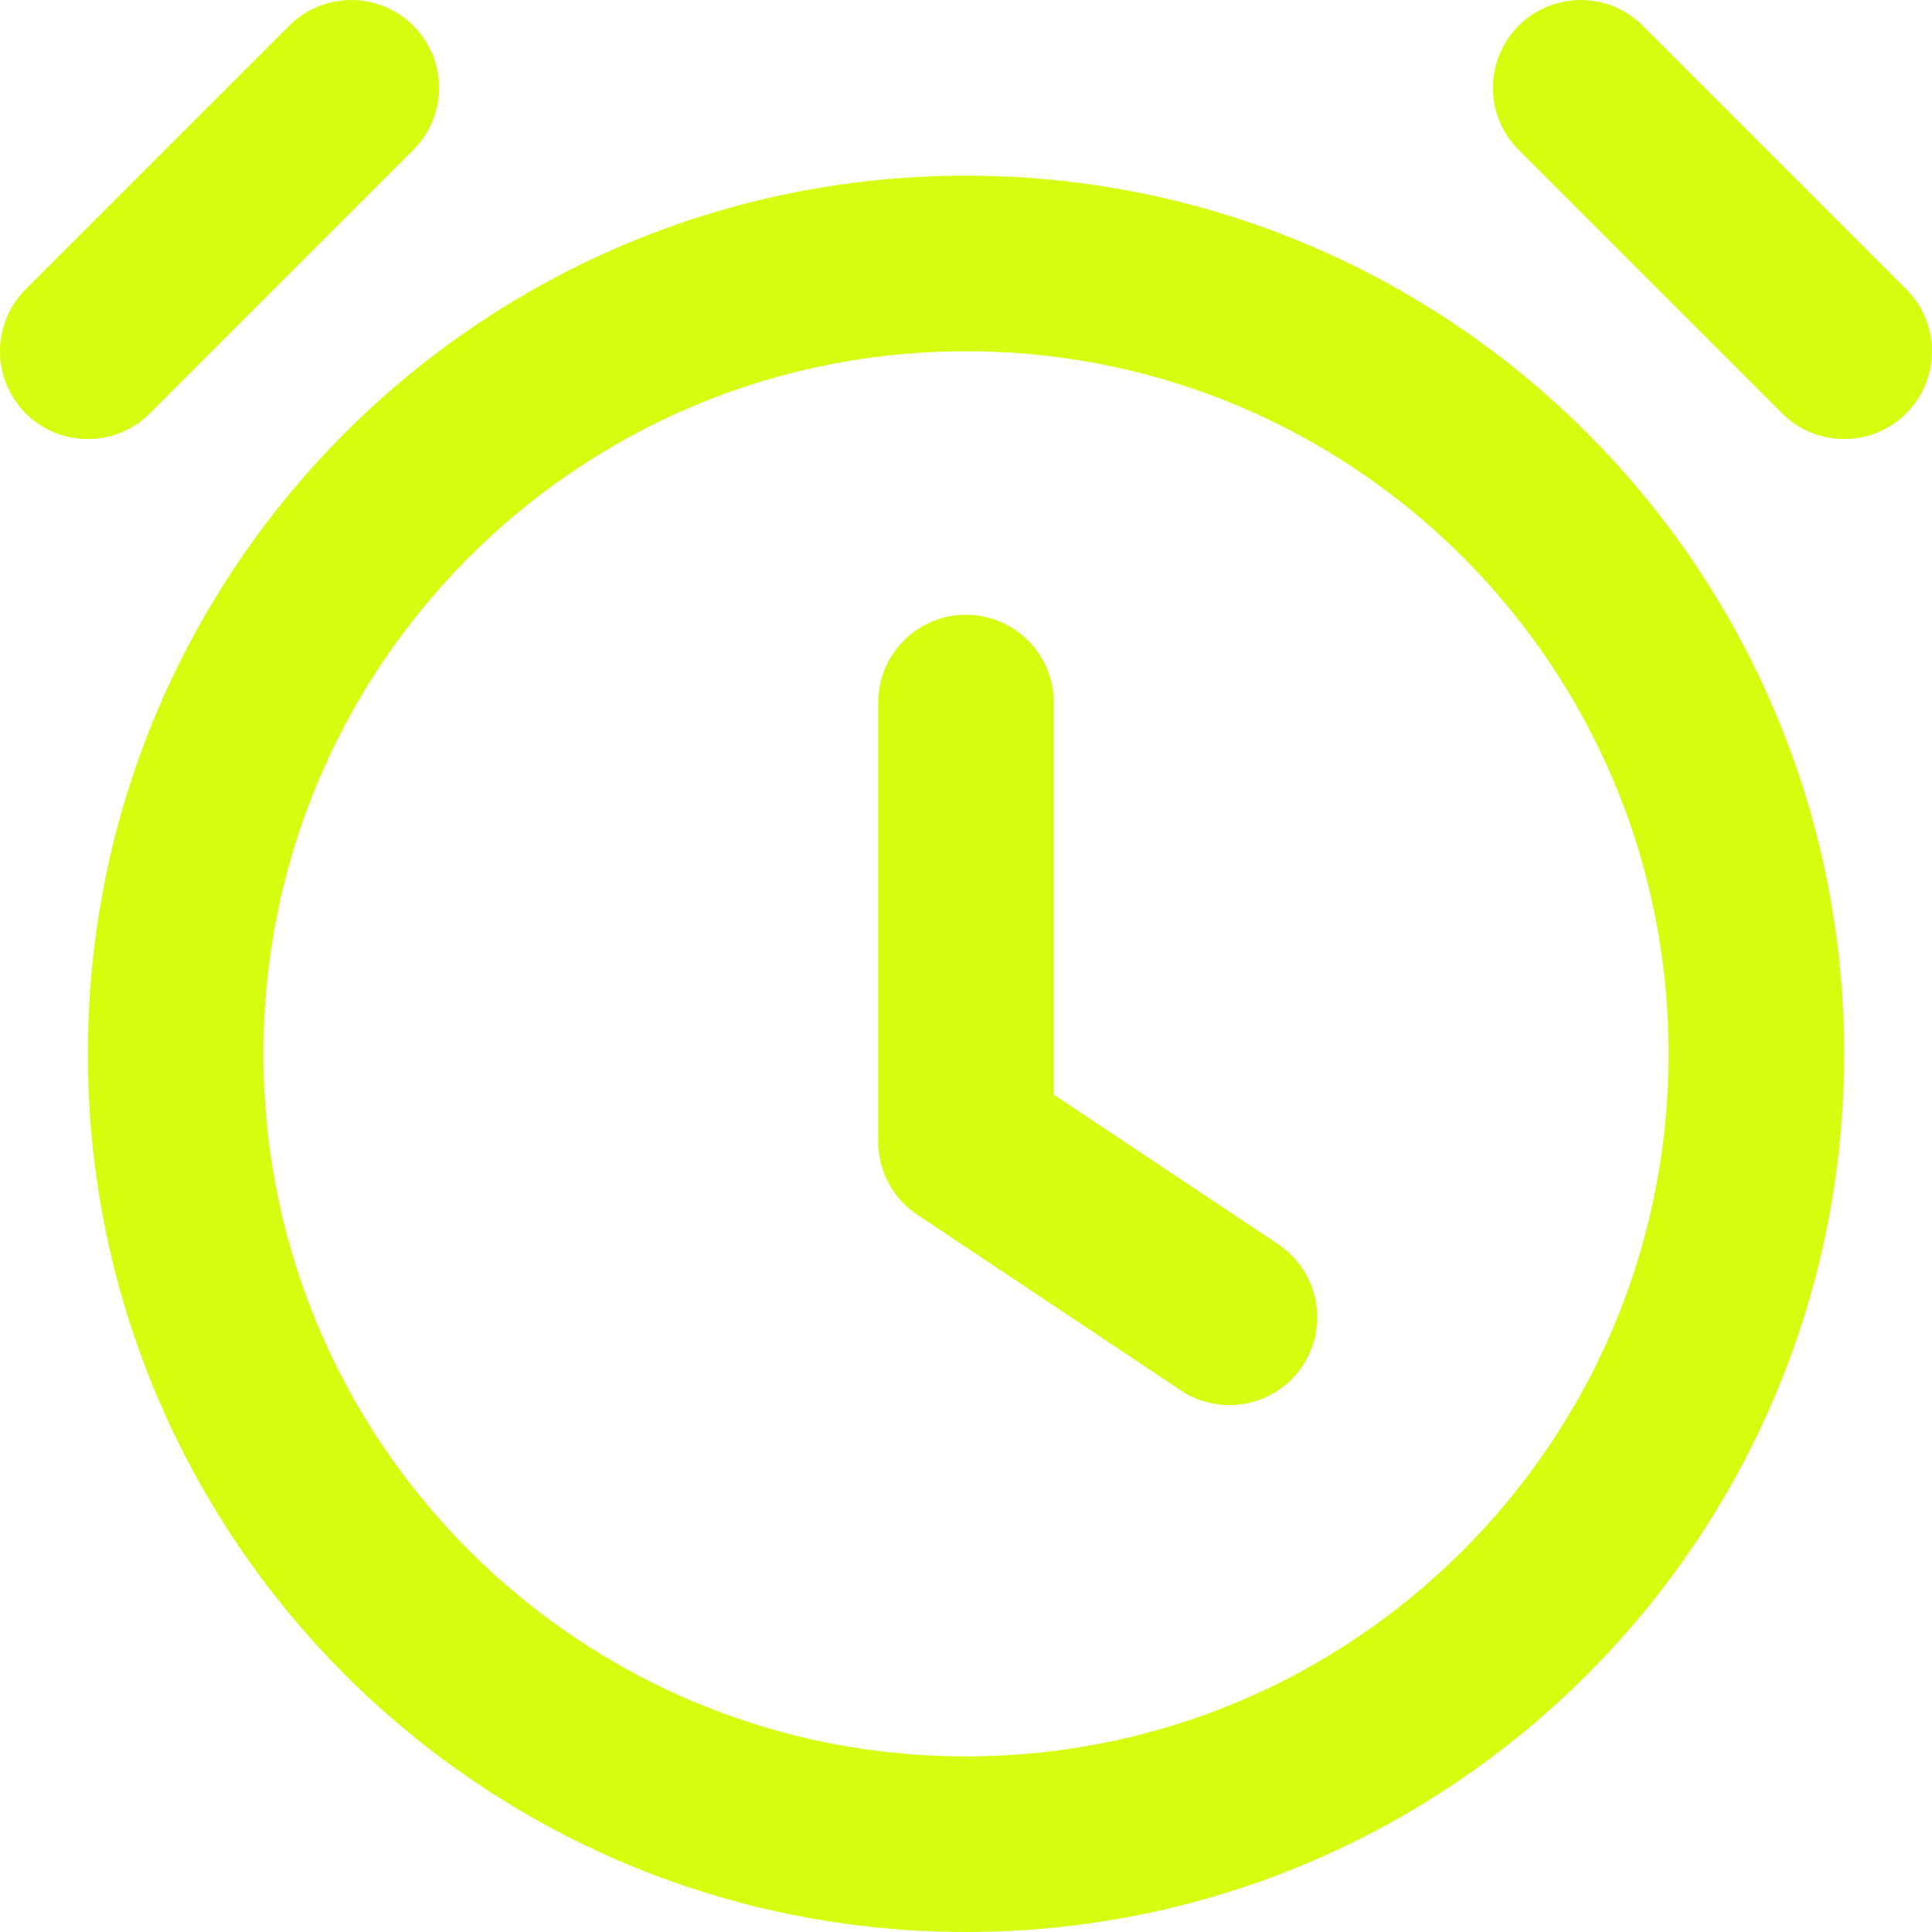
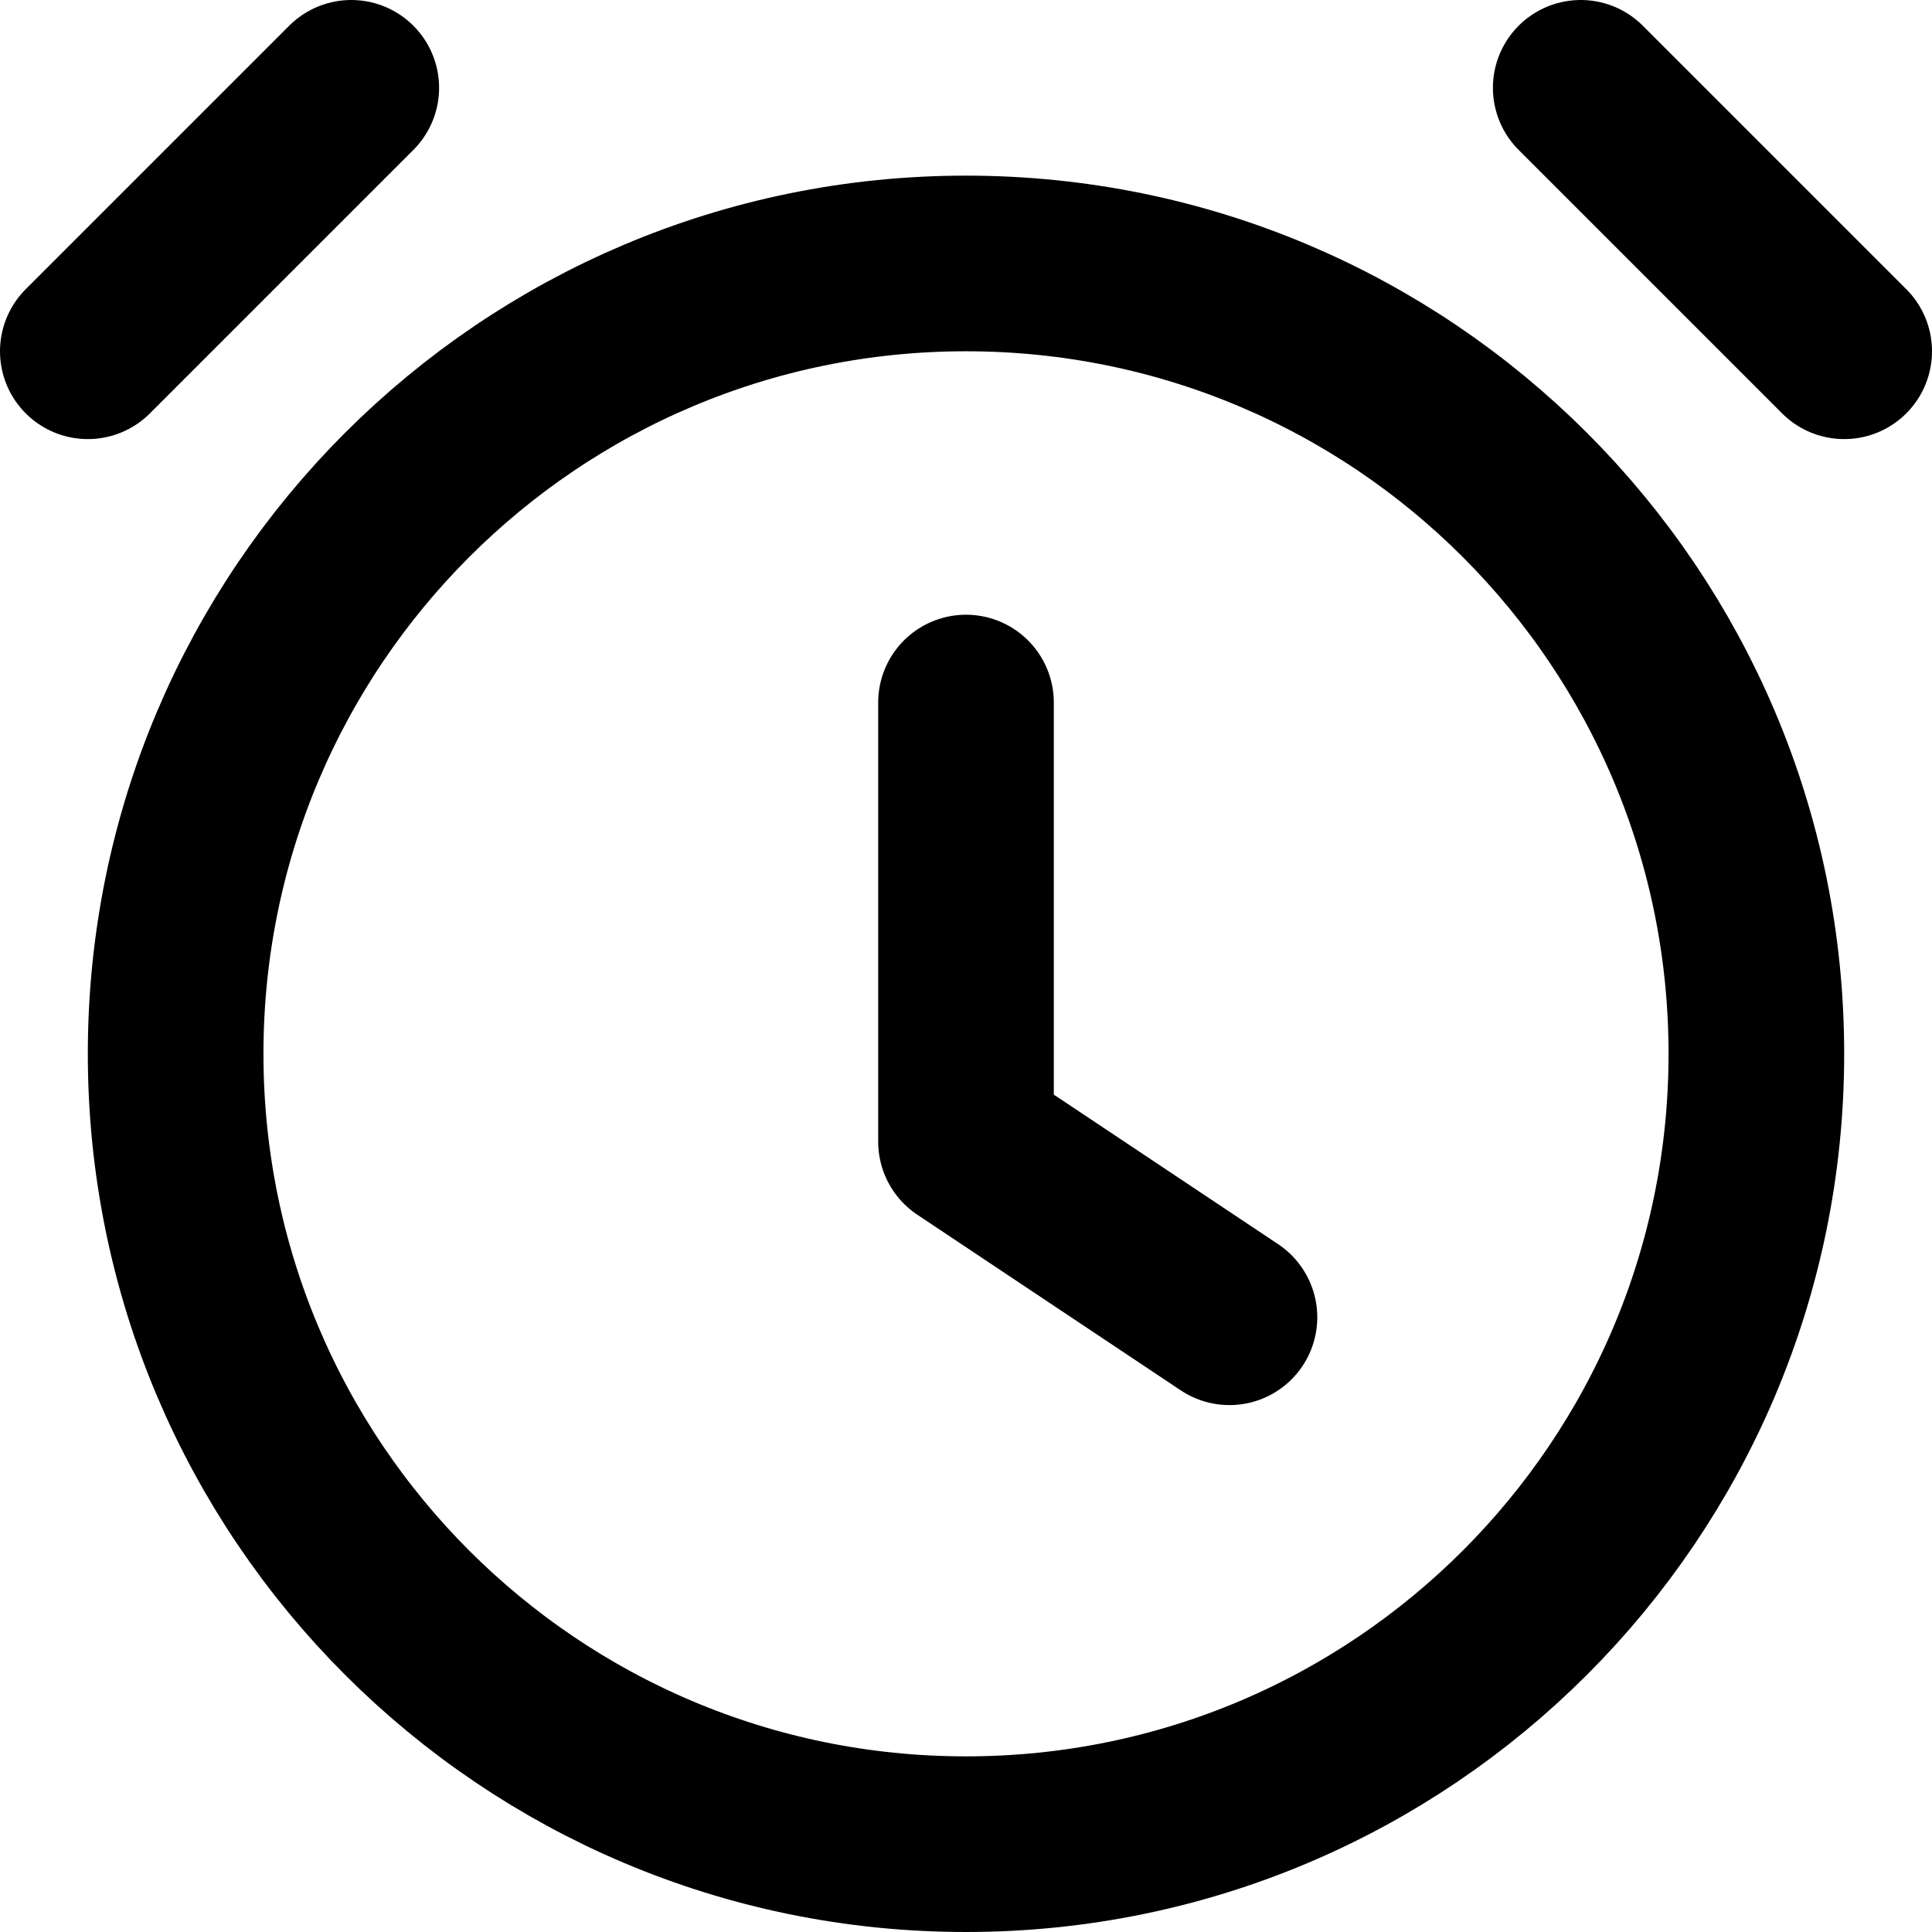
<svg xmlns="http://www.w3.org/2000/svg" width="22" height="22" viewBox="0 0 22 22" fill="none">
-   <path d="M4 1L1 4M18 1L21 4M11 8V13L14 15M20 12C20 16.971 15.971 21 11 21C6.029 21 2 16.971 2 12C2 7.029 6.029 3 11 3C15.971 3 20 7.029 20 12Z" stroke="#d8fc0f" stroke-width="2" stroke-linecap="round" stroke-linejoin="round" />
+   <path d="M4 1L1 4M18 1L21 4M11 8V13L14 15M20 12C20 16.971 15.971 21 11 21C6.029 21 2 16.971 2 12C2 7.029 6.029 3 11 3C15.971 3 20 7.029 20 12Z" stroke="currentColor" stroke-width="2" stroke-linecap="round" stroke-linejoin="round" />
</svg>
